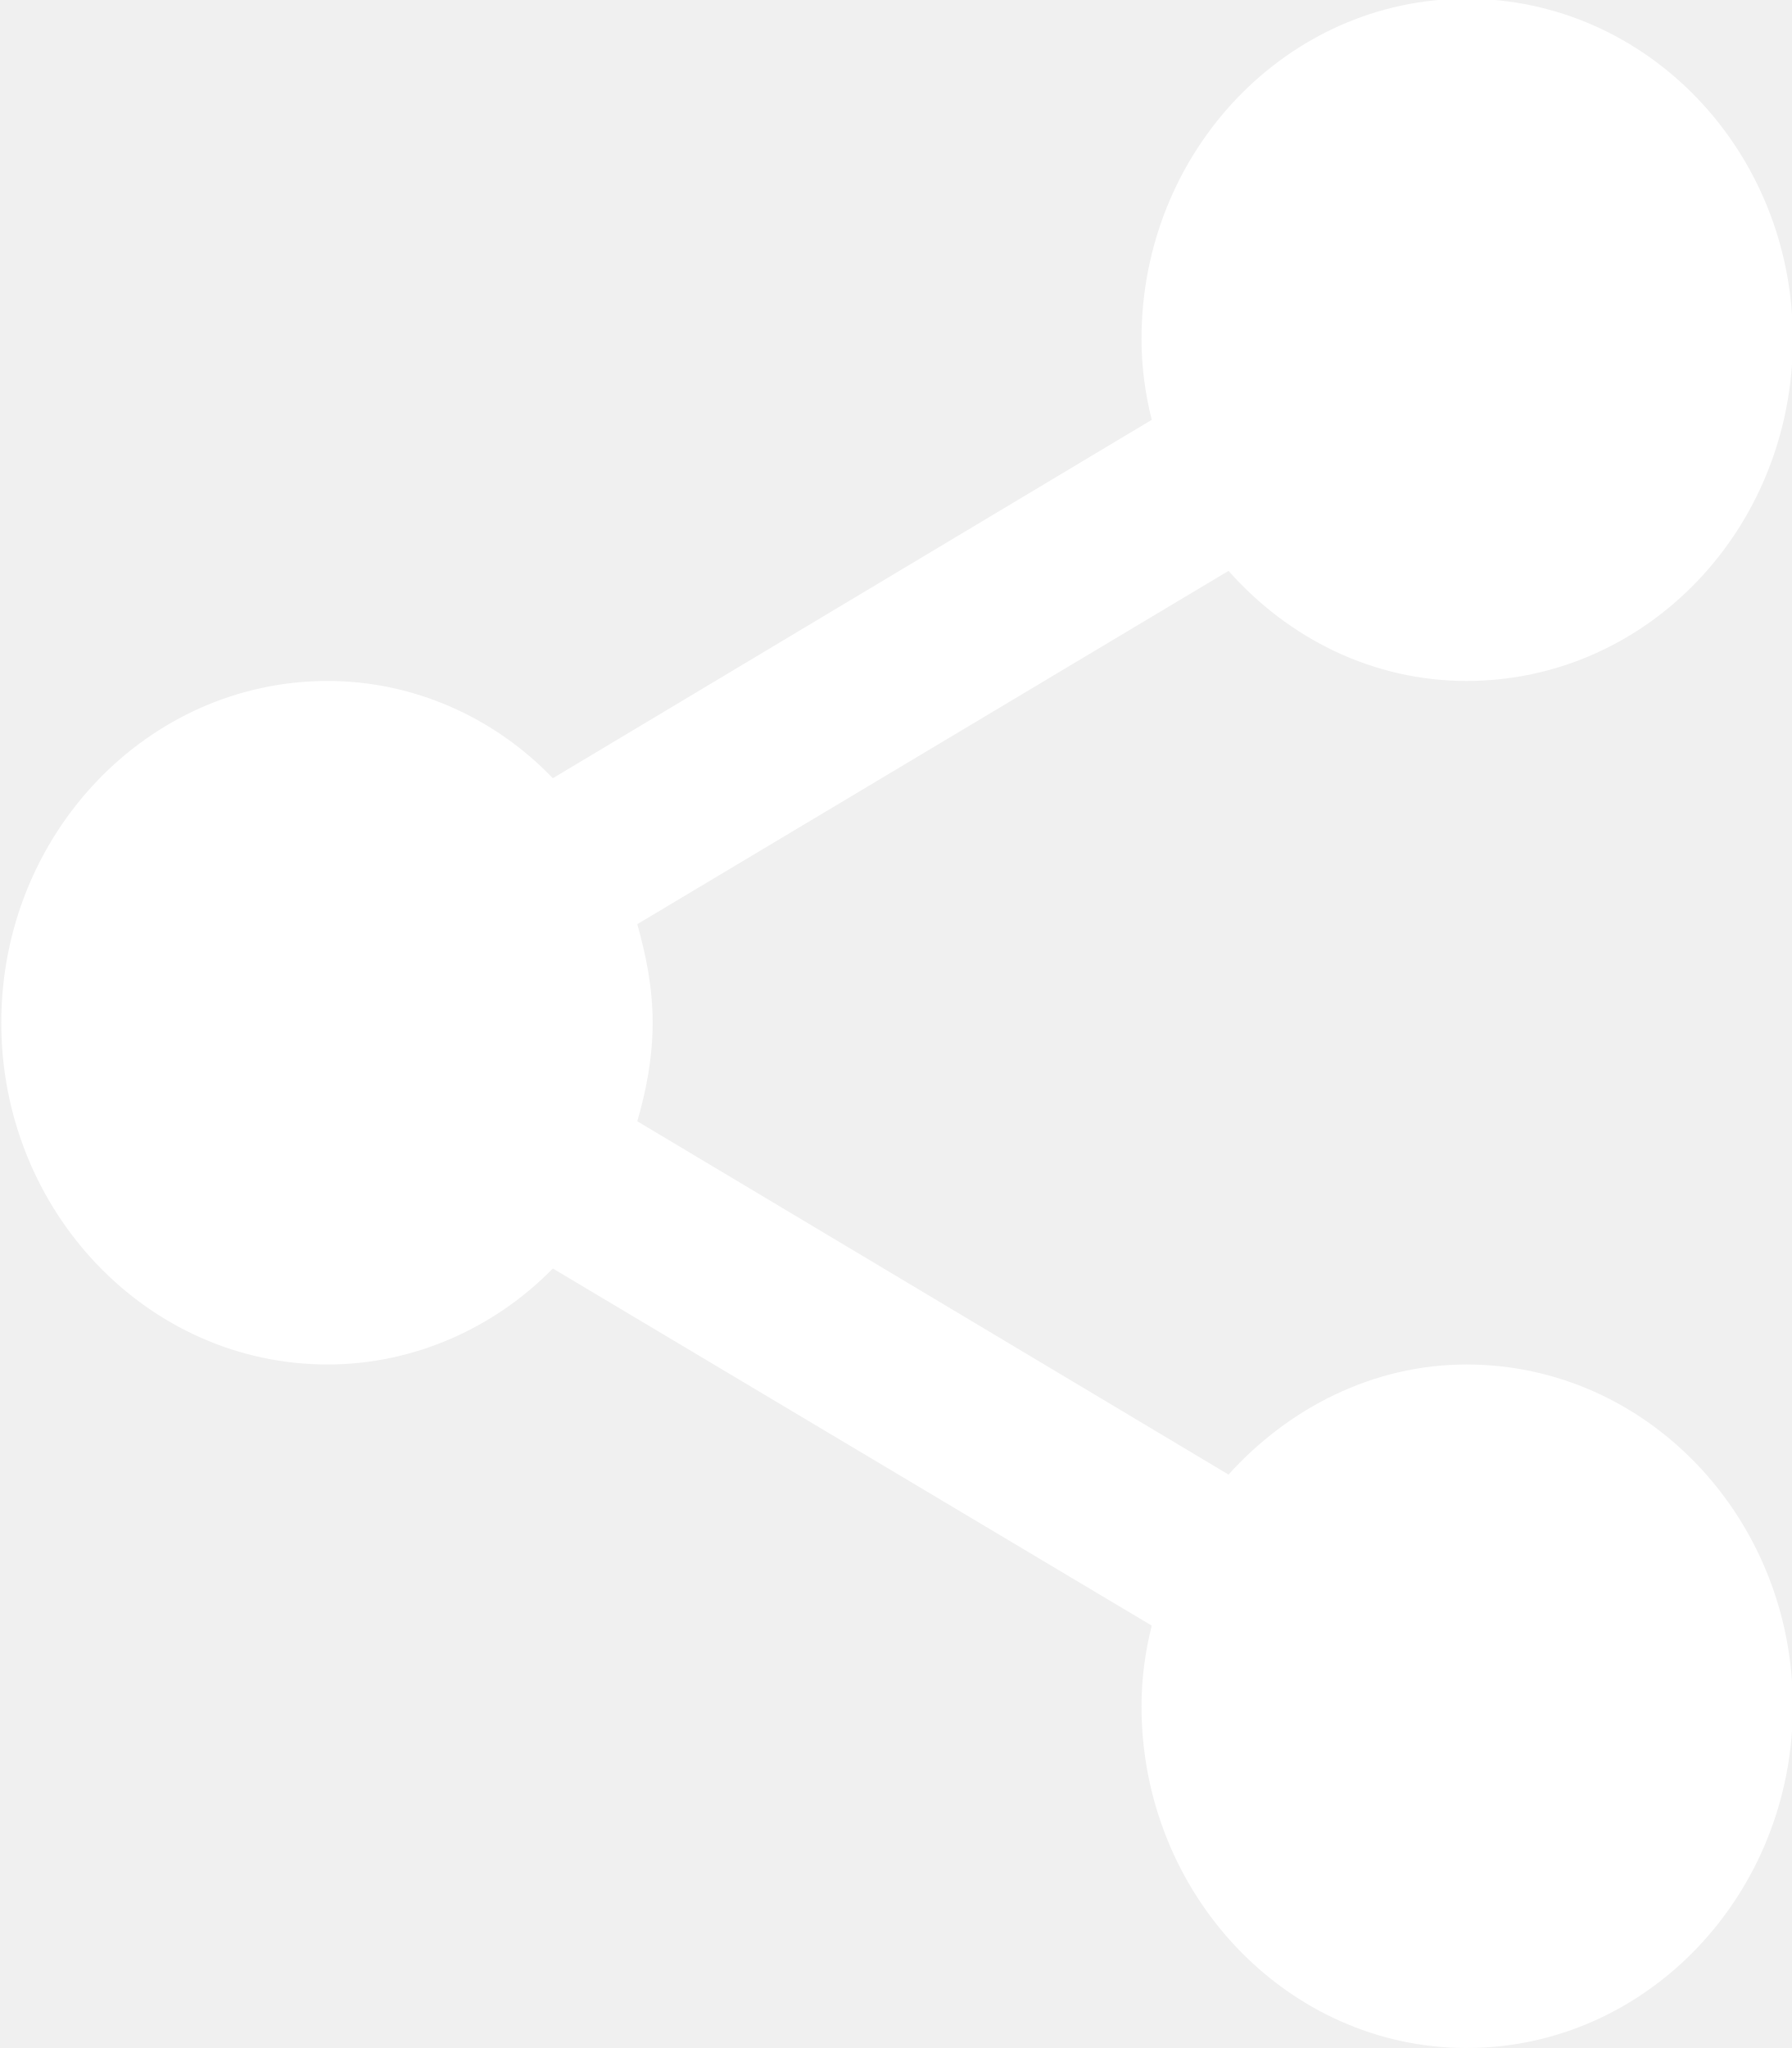
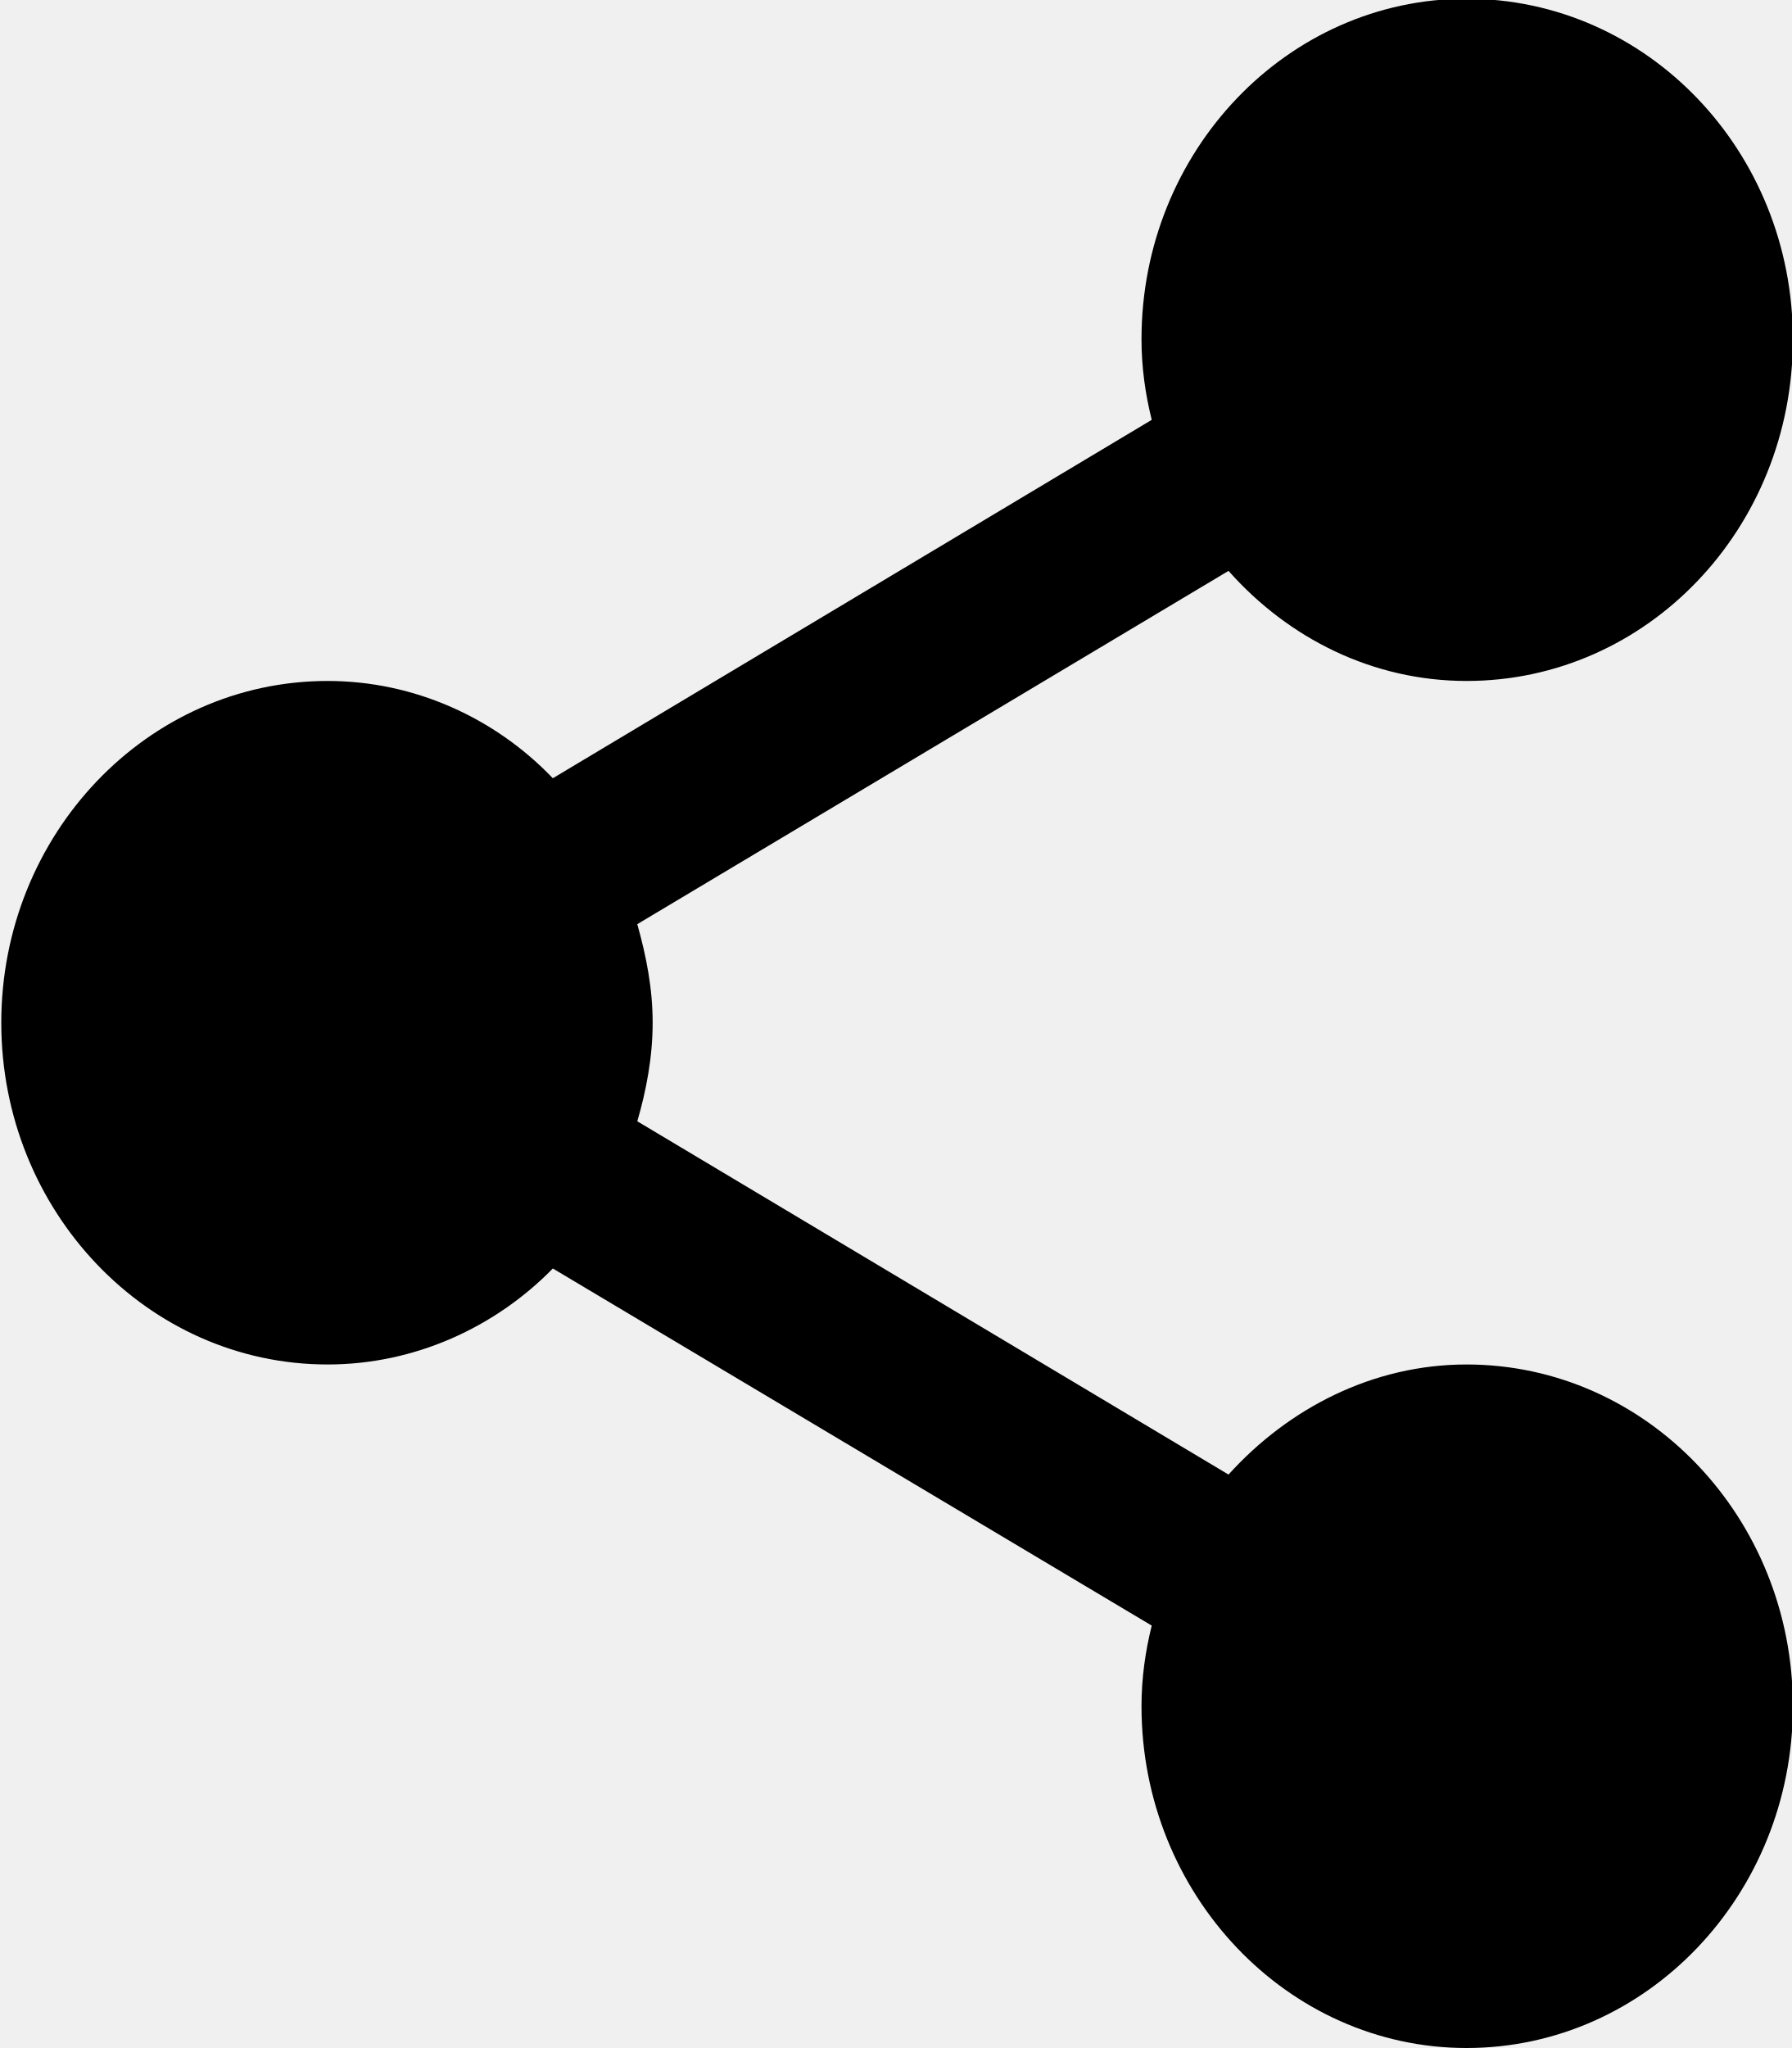
<svg xmlns="http://www.w3.org/2000/svg" viewBox="0 0 14 16" width="14" height="16">
-   <style>
- 		tspan { white-space:pre }
- 		.shp0 { fill: #ffffff } 
- 	</style>
  <g id="Menu-RIGHT">
    <g id="share">
      <path id="icon" class="shp0" d="M11.46 10.66C10.73 10.66 10.07 11 9.6 11.52L4.98 8.76C5.05 8.52 5.1 8.26 5.1 7.99C5.1 7.72 5.05 7.47 4.98 7.22L9.6 4.46C10.07 4.99 10.73 5.32 11.46 5.32C12.87 5.32 14.01 4.13 14.01 2.65C14.01 1.18 12.87 -0.01 11.46 -0.01C10.06 -0.01 8.92 1.18 8.92 2.65C8.92 2.87 8.95 3.08 9 3.28L4.32 6.08C3.87 5.61 3.24 5.32 2.56 5.32C1.15 5.32 0.01 6.52 0.01 7.99C0.01 9.46 1.15 10.66 2.56 10.66C3.24 10.66 3.87 10.37 4.32 9.91L9 12.7C8.95 12.9 8.92 13.11 8.92 13.33C8.92 14.8 10.06 16 11.46 16C12.87 16 14.01 14.8 14.01 13.33C14.01 11.86 12.87 10.66 11.46 10.66Z" />
    </g>
  </g>
</svg>
